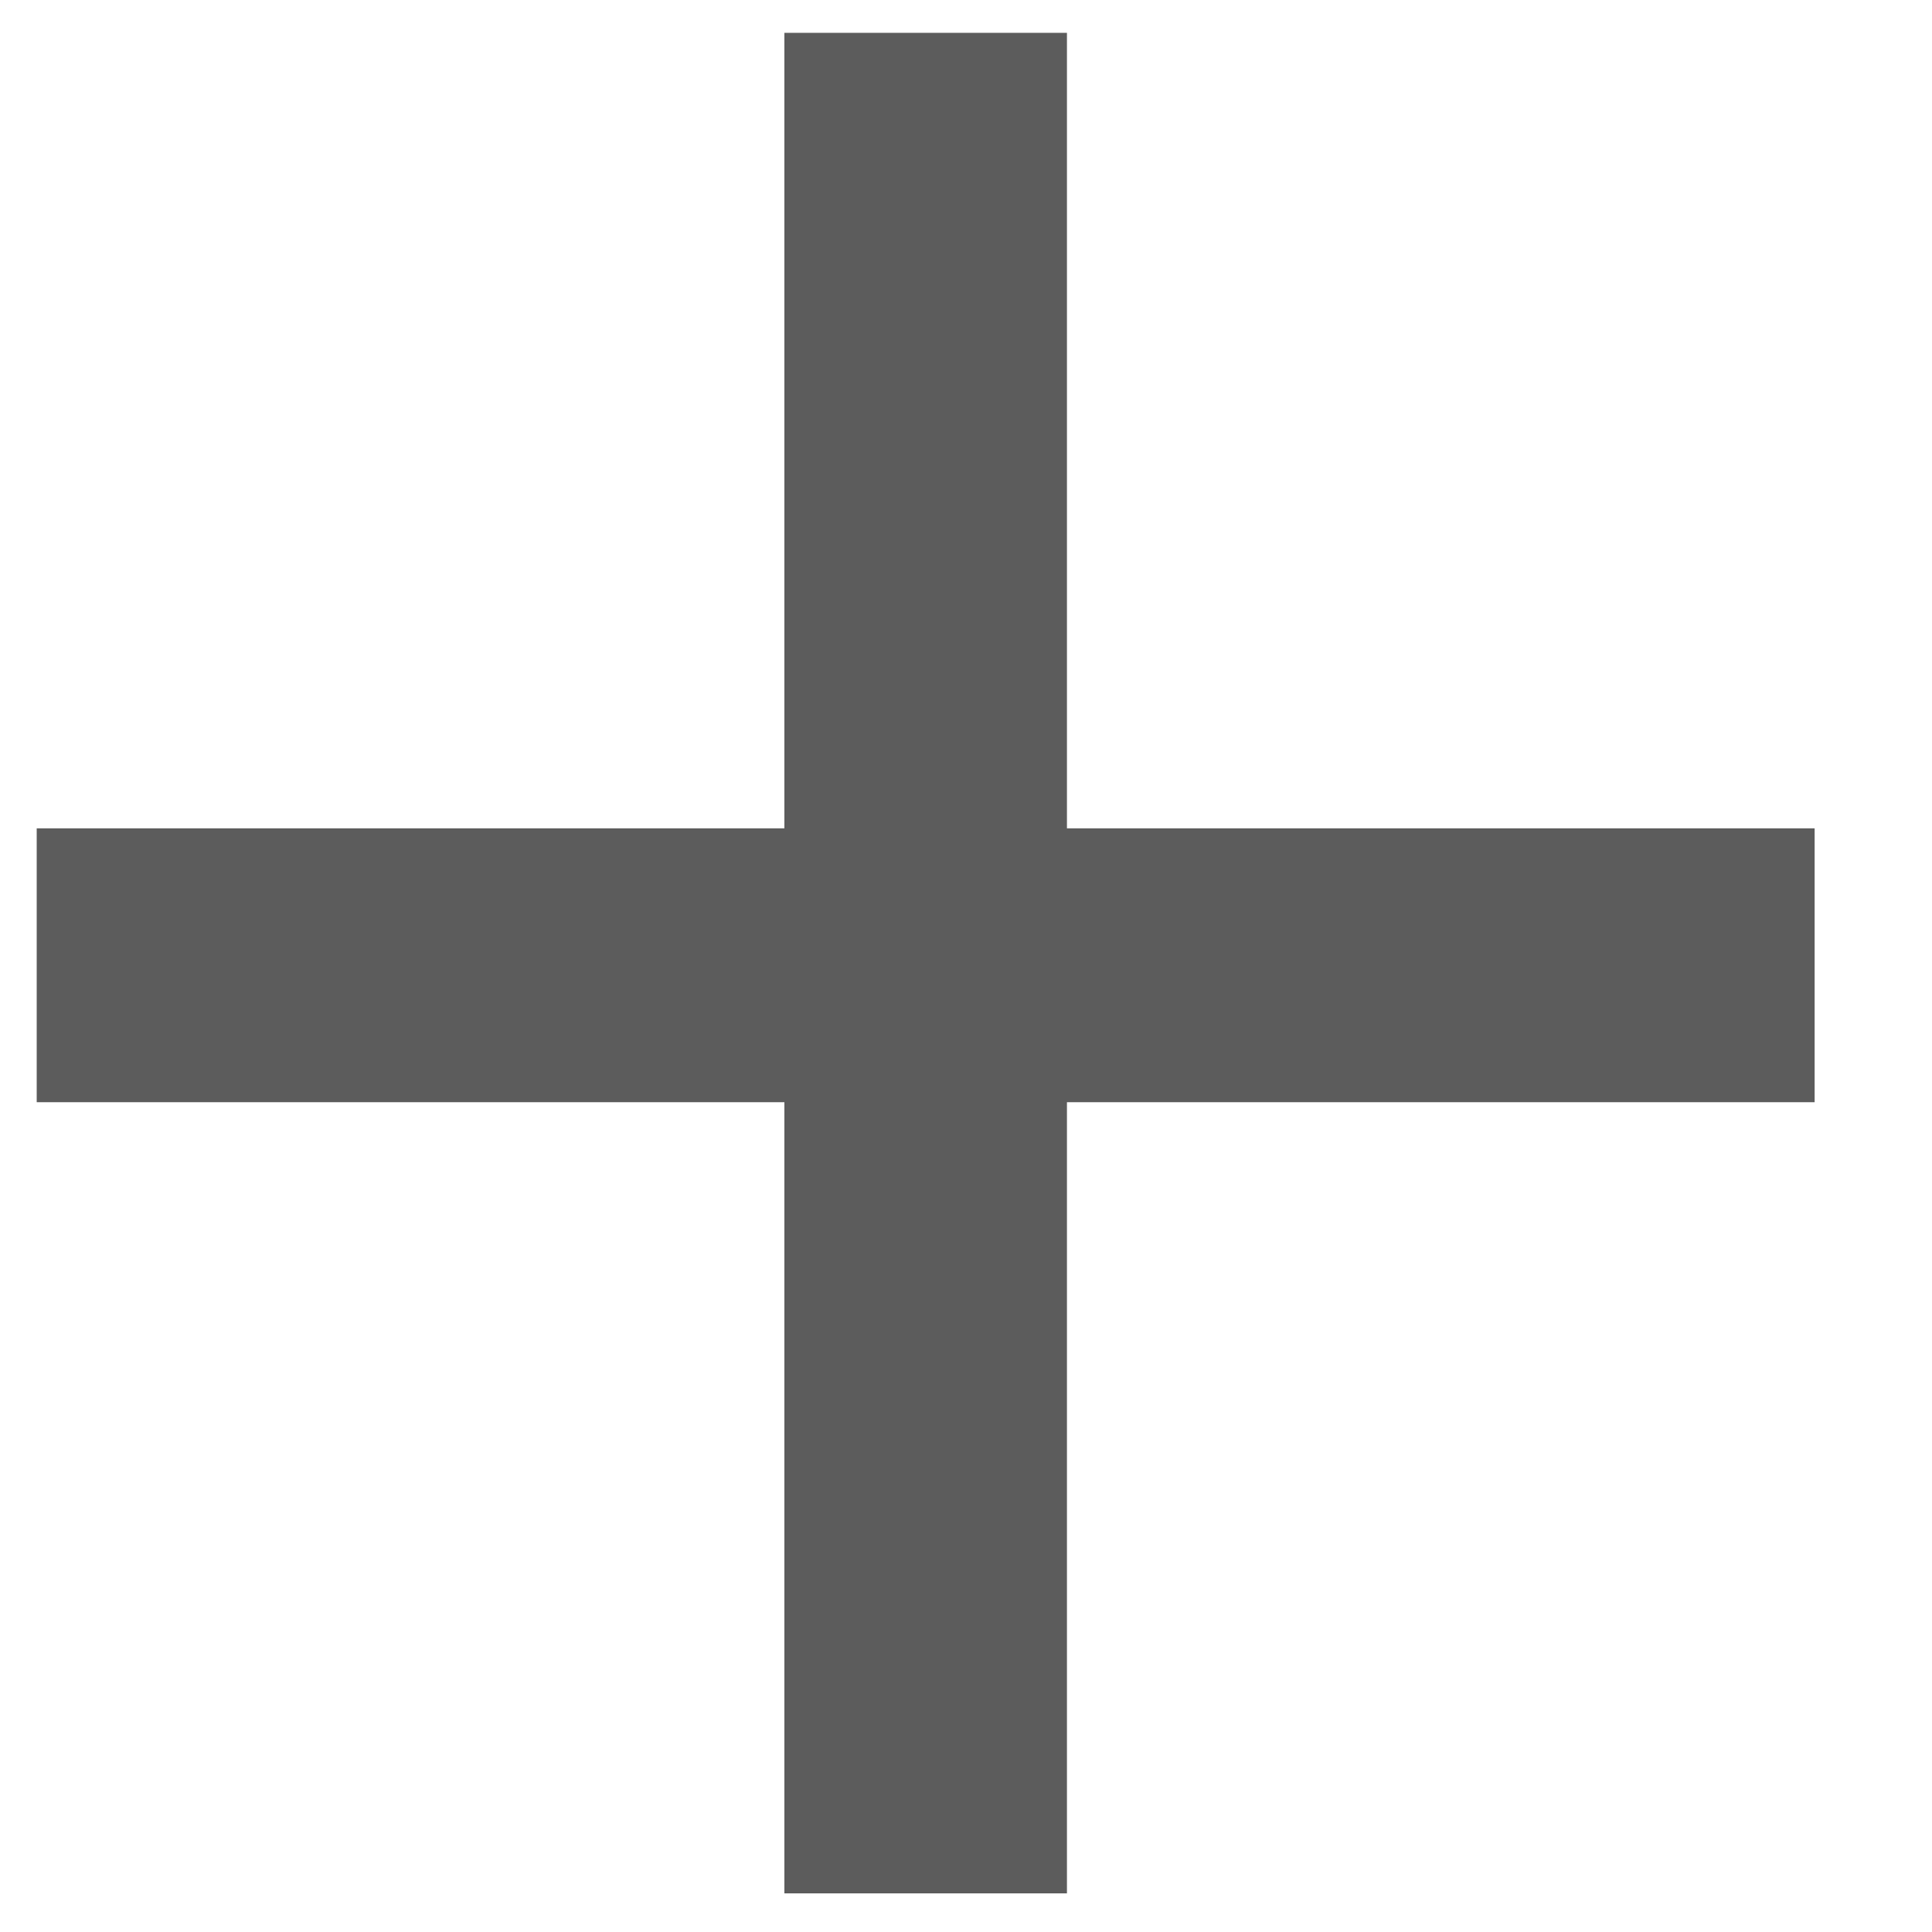
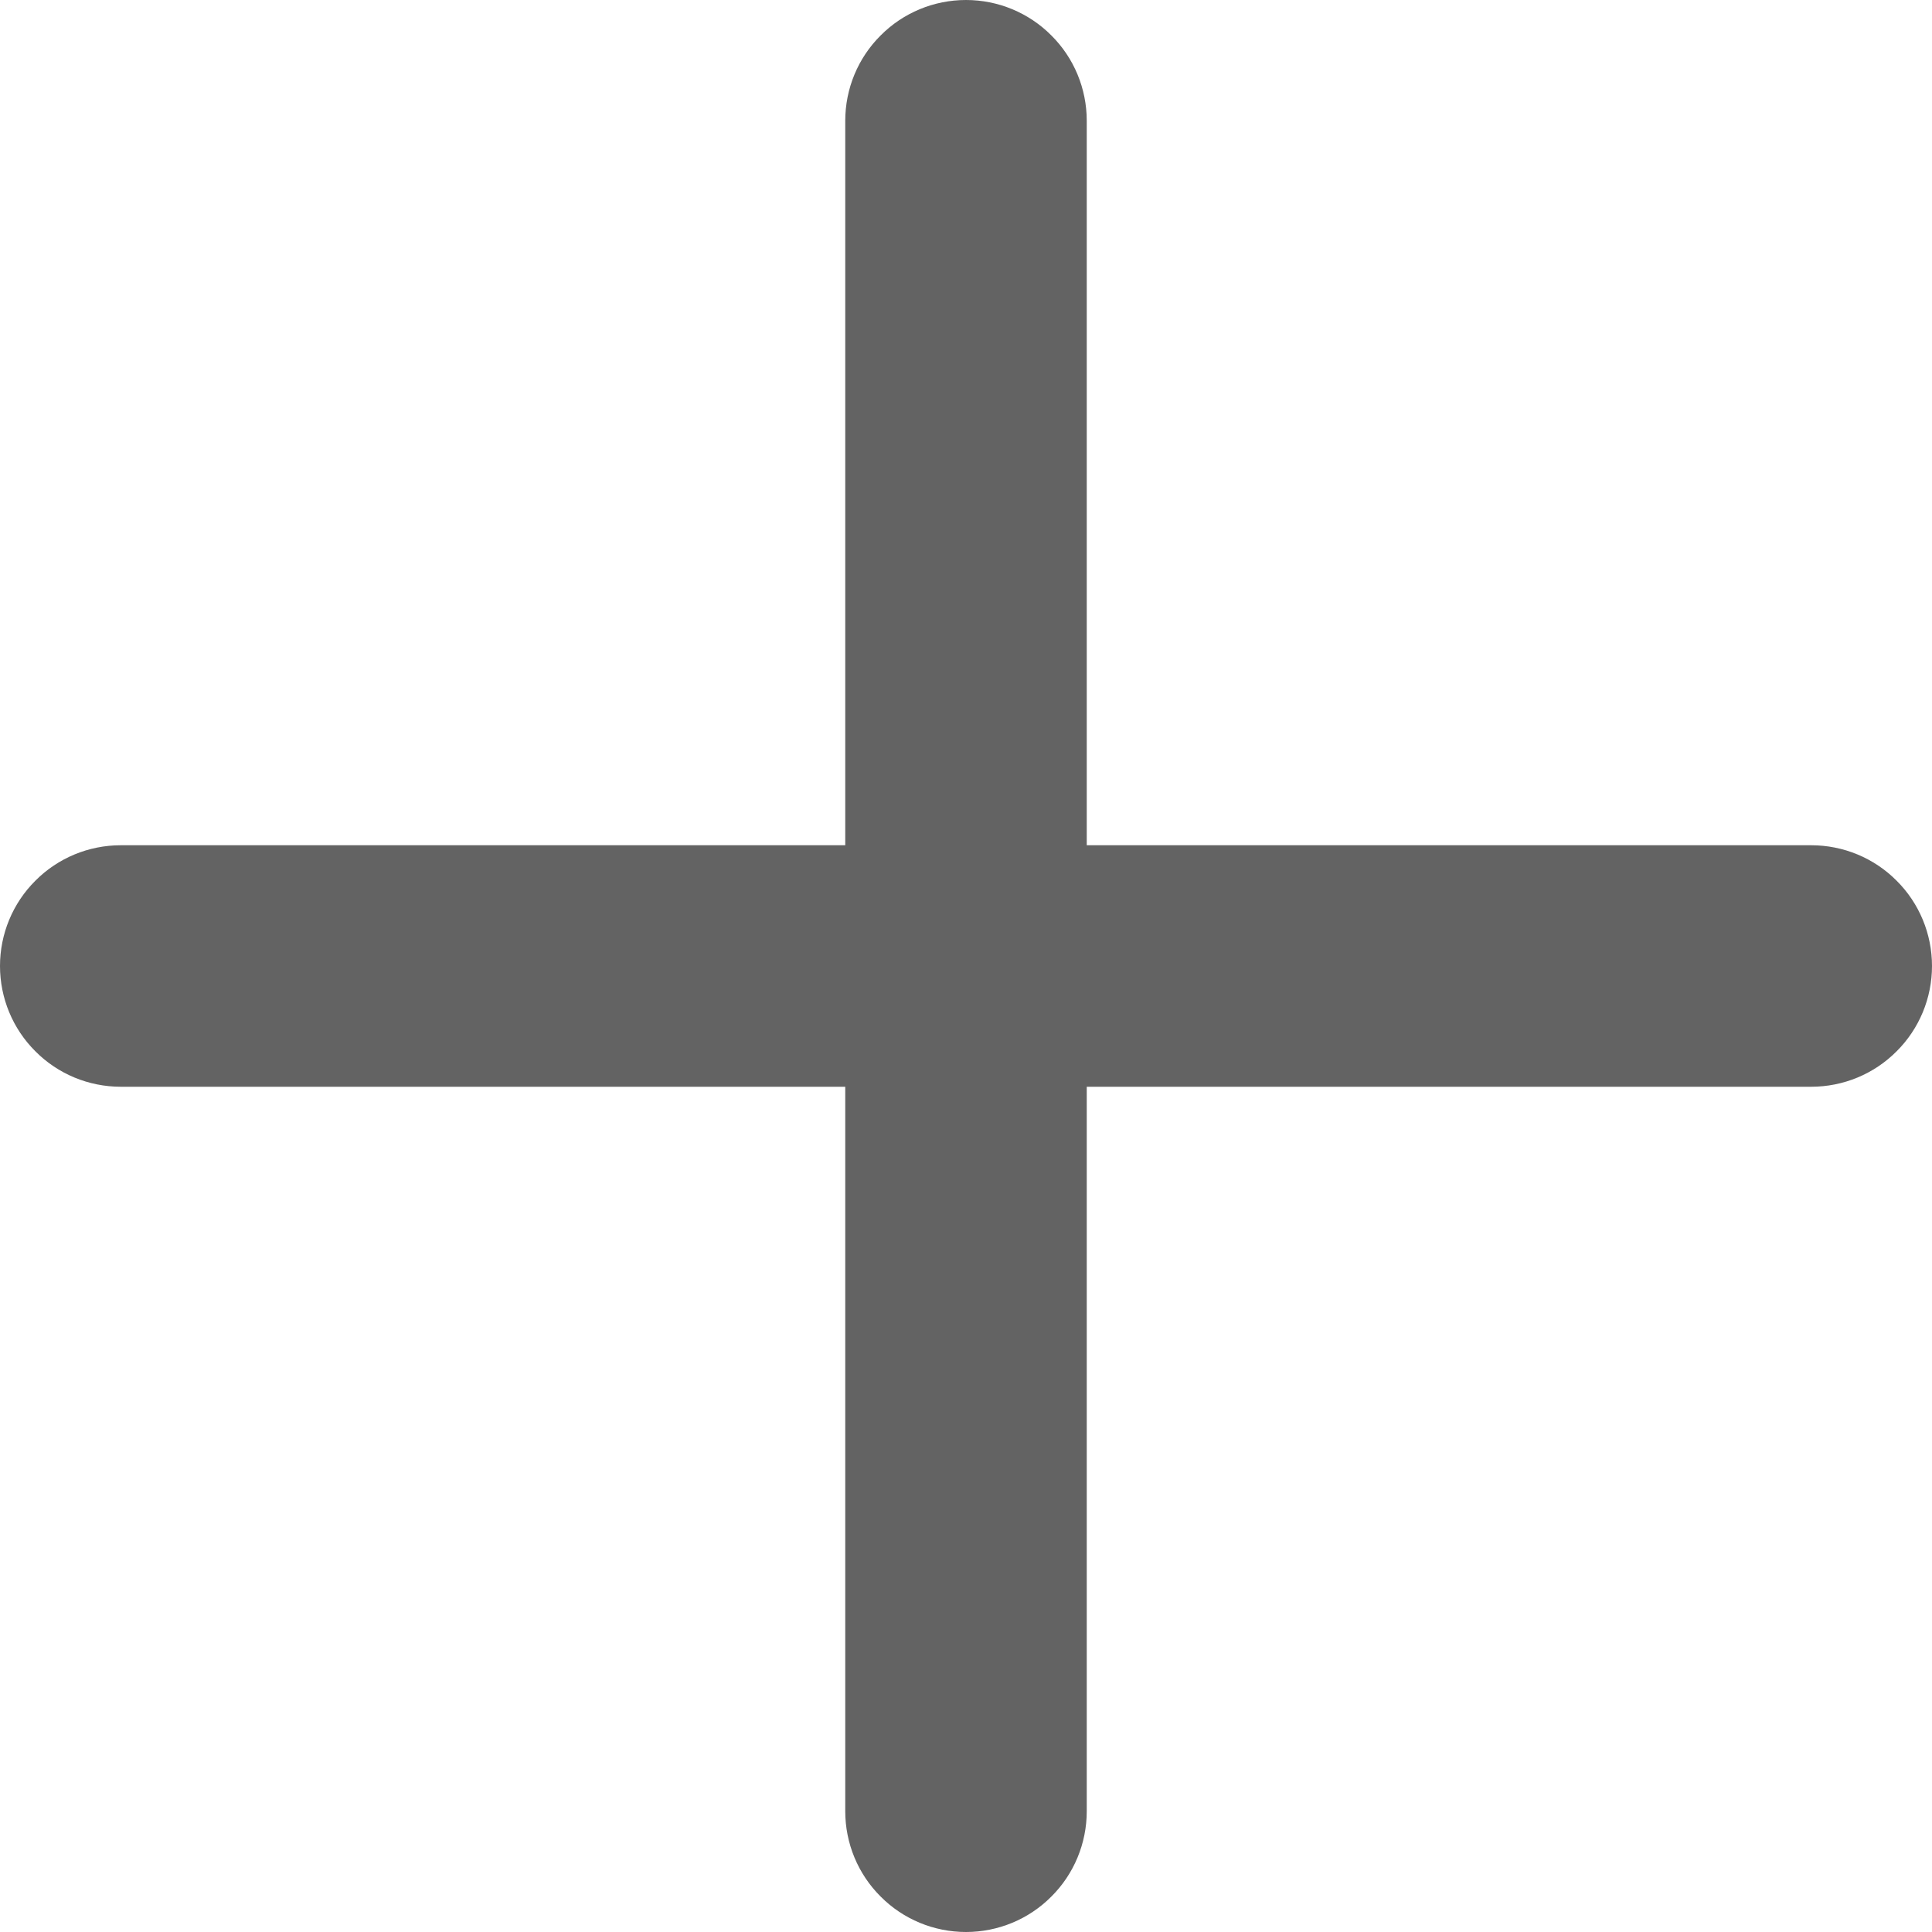
- <svg xmlns="http://www.w3.org/2000/svg" width="8" height="8" viewBox="0 0 8 8" fill="none">
-   <path d="M0.152 4.564V3.43H7.514V4.564H0.152ZM3.248 0.136H4.418V7.84H3.248V0.136Z" fill="#5C5C5C" />
+ <svg xmlns="http://www.w3.org/2000/svg" width="12" height="12" viewBox="0 0 12 12" fill="none">
+   <path d="M6 0C6.199 0 6.39 0.079 6.53 0.22C6.671 0.36 6.75 0.551 6.75 0.75V5.25H11.25C11.449 5.25 11.64 5.329 11.78 5.47C11.921 5.61 12 5.801 12 6C12 6.199 11.921 6.39 11.78 6.53C11.64 6.671 11.449 6.75 11.25 6.75H6.75V11.25C6.75 11.449 6.671 11.64 6.53 11.78C6.39 11.921 6.199 12 6 12C5.801 12 5.61 11.921 5.47 11.78C5.329 11.64 5.25 11.449 5.25 11.25V6.75H0.75C0.551 6.75 0.36 6.671 0.22 6.53C0.079 6.39 0 6.199 0 6C0 5.801 0.079 5.61 0.22 5.47C0.36 5.329 0.551 5.25 0.75 5.25H5.25V0.75C5.25 0.551 5.329 0.36 5.47 0.22C5.61 0.079 5.801 0 6 0Z" fill="#636363" />
</svg>
